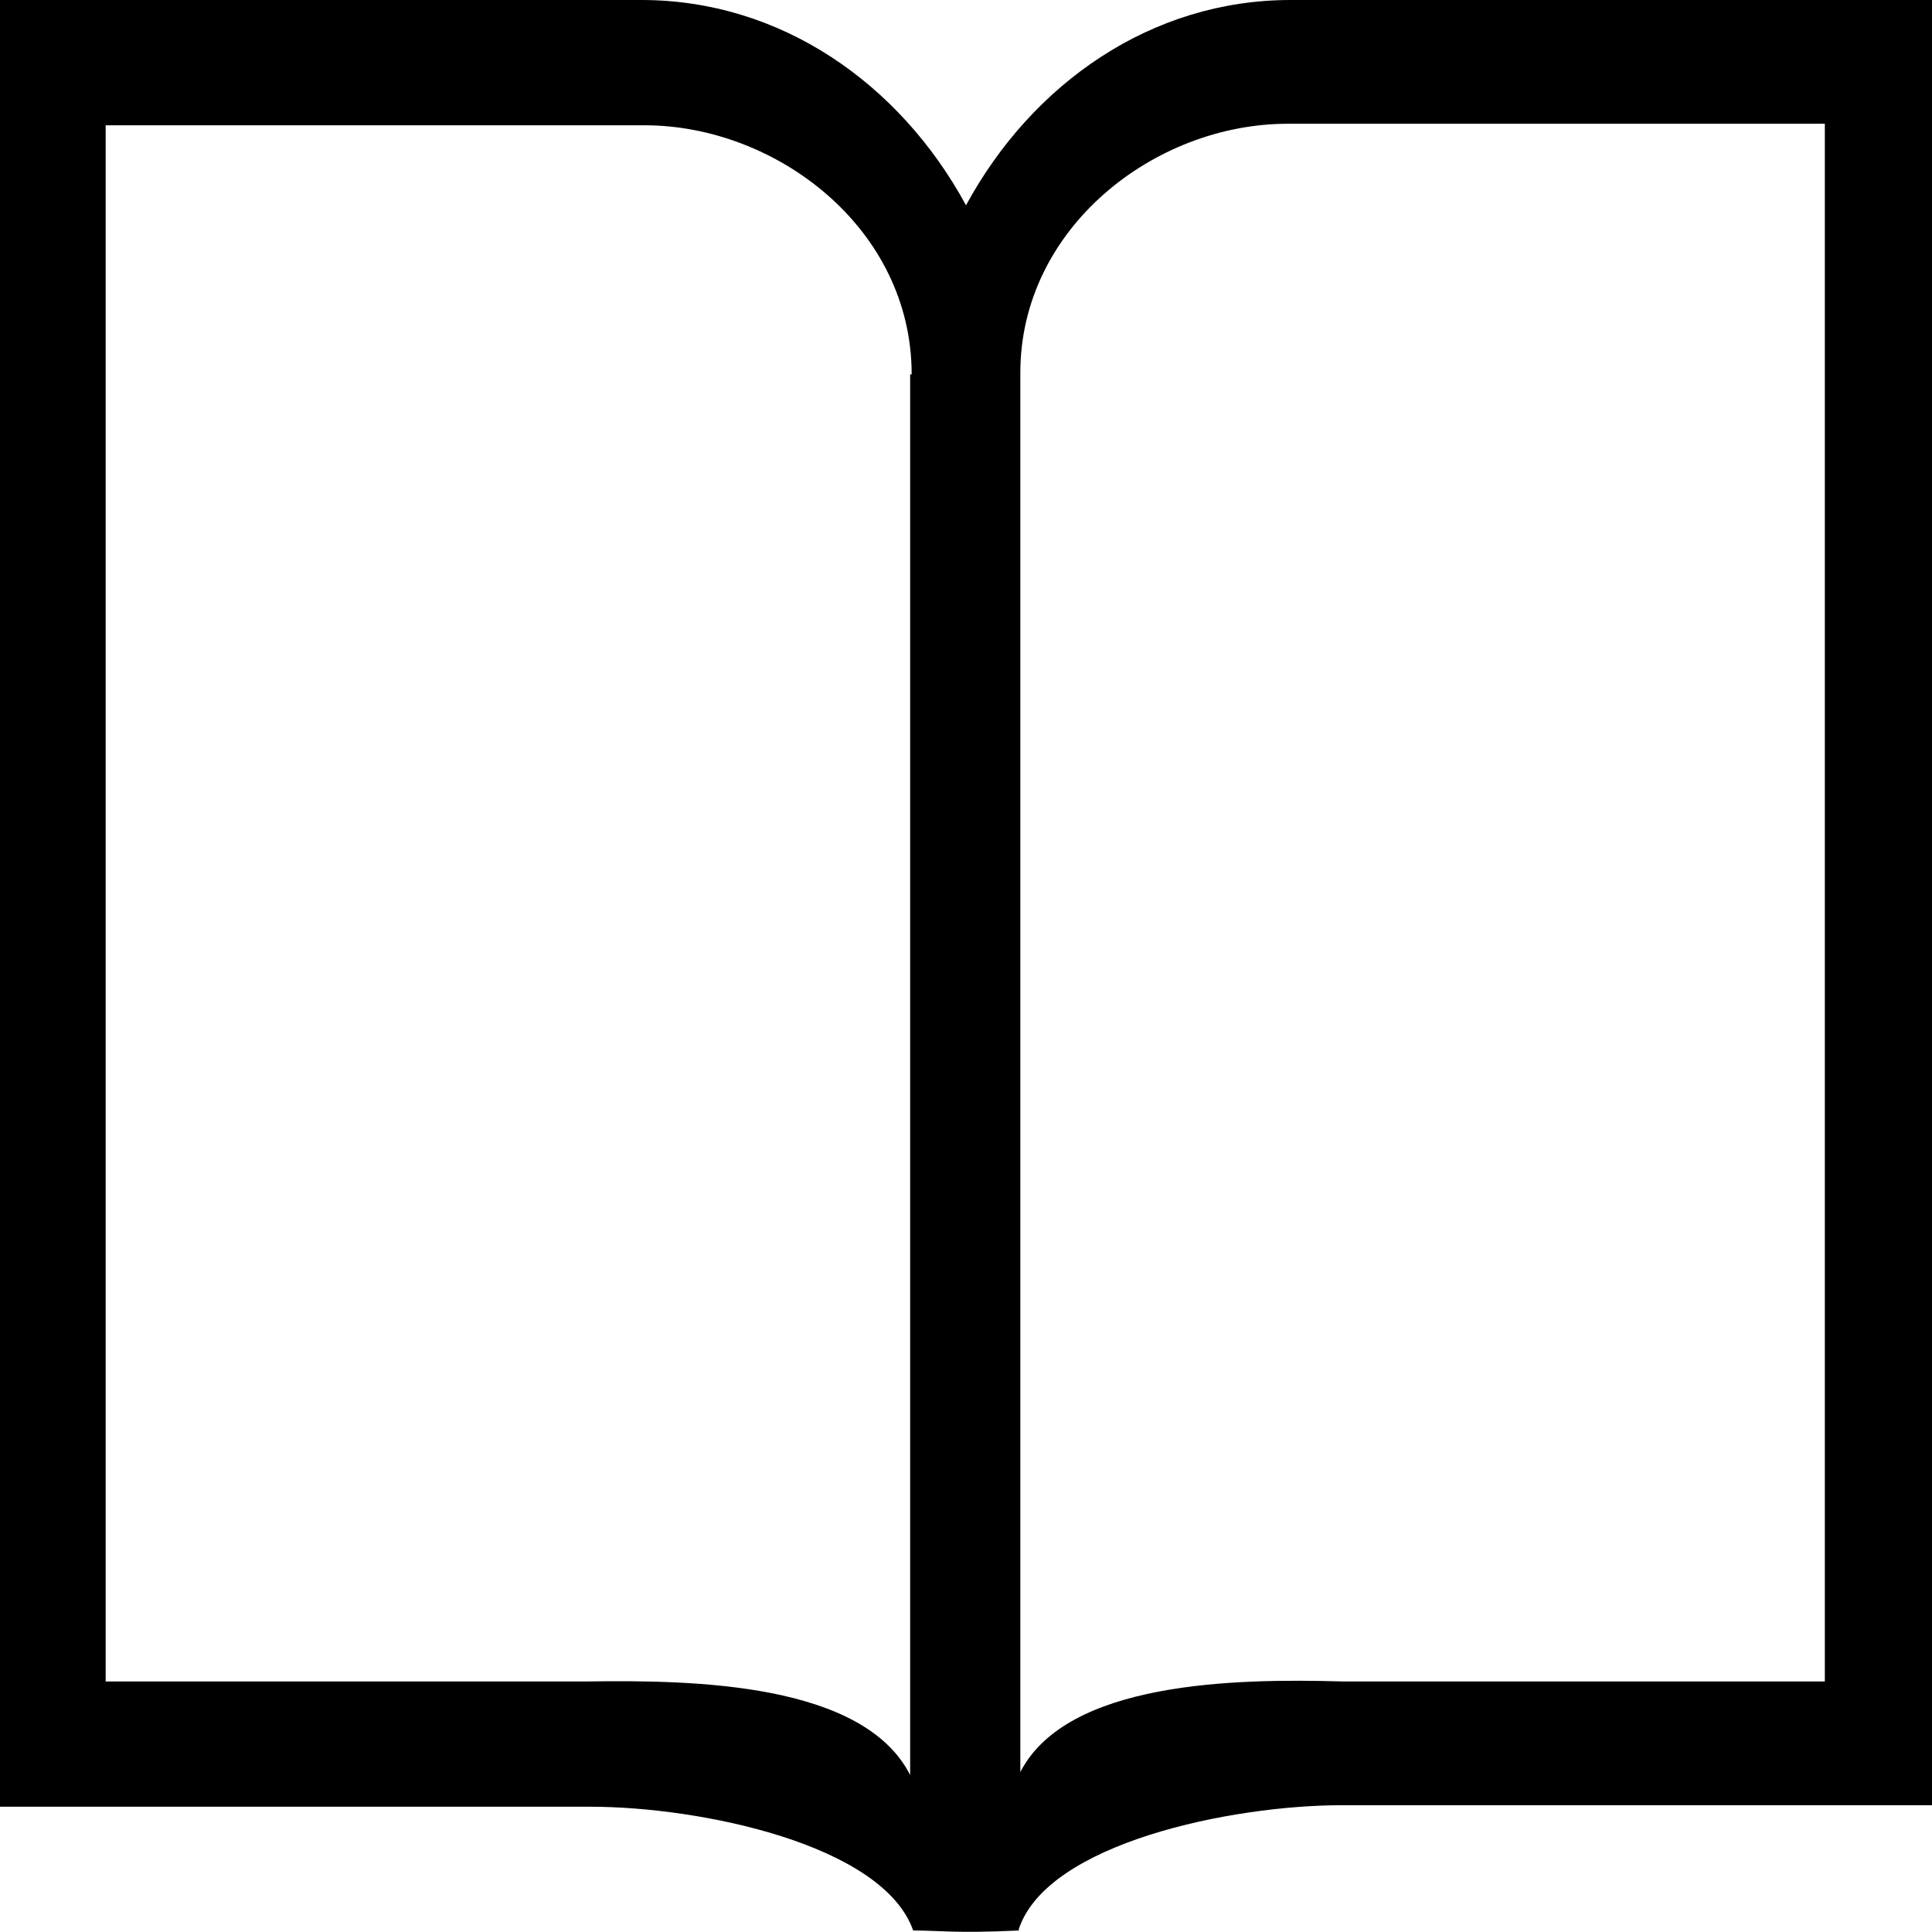
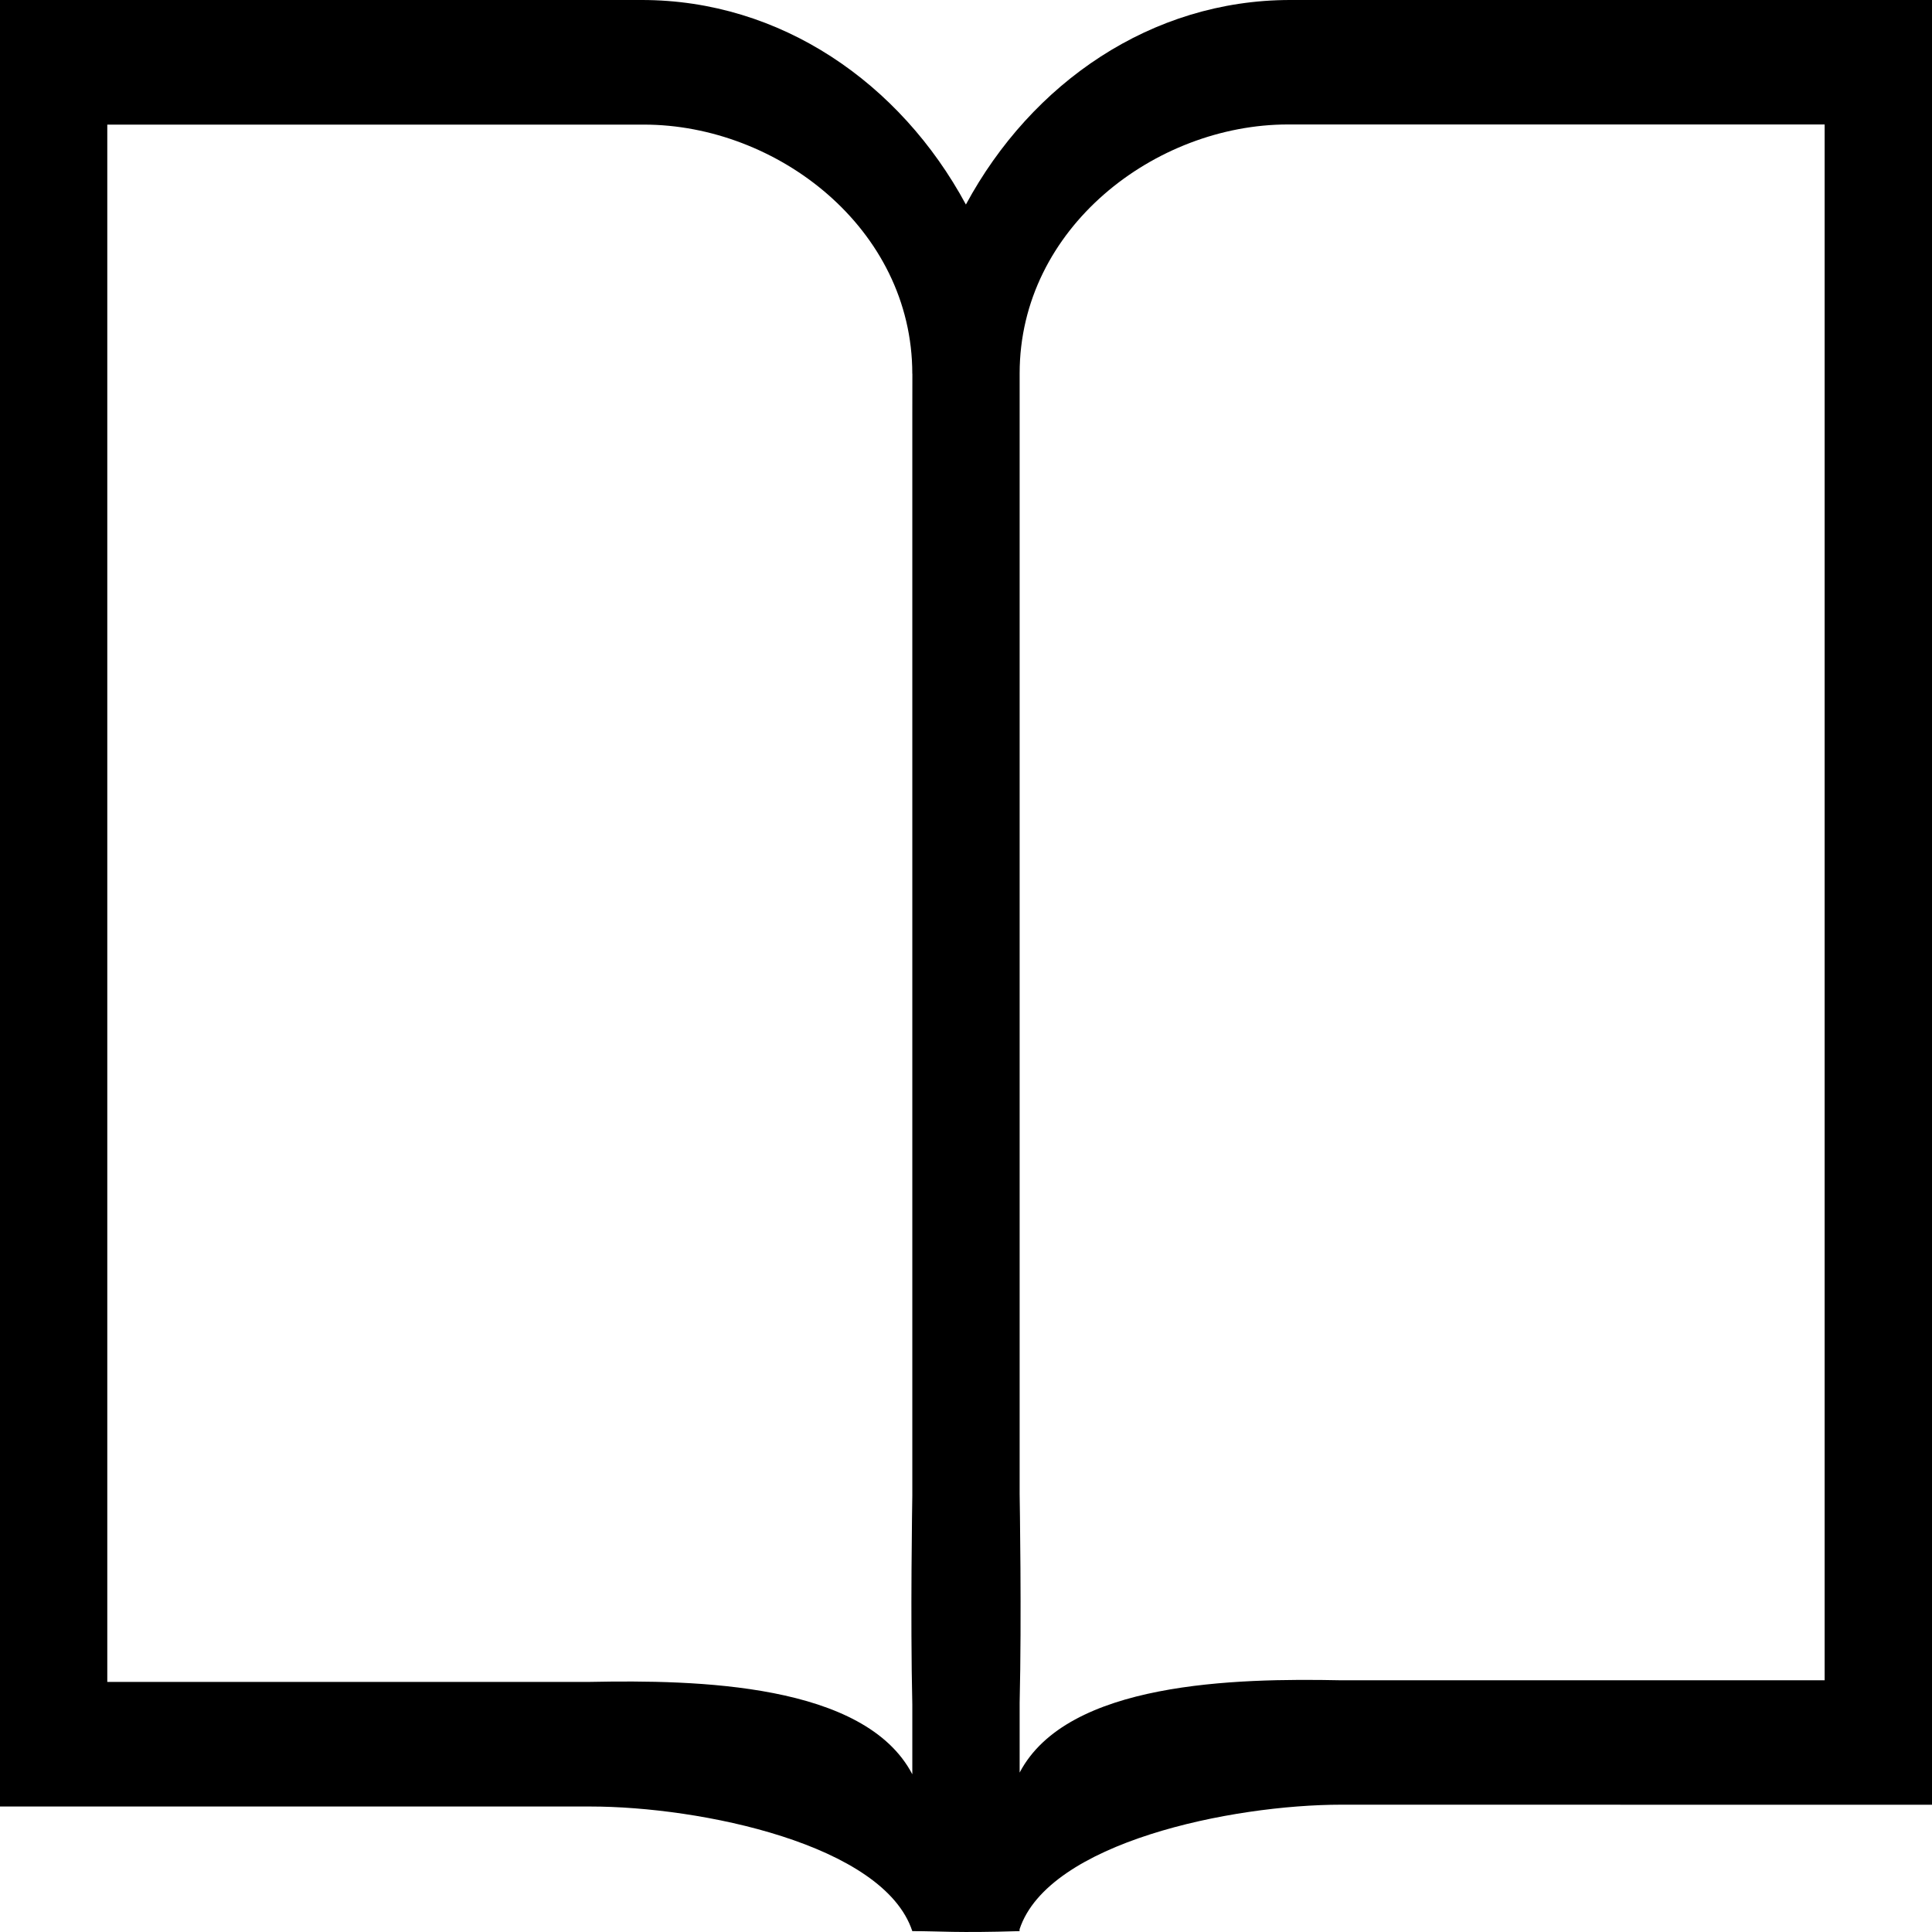
<svg xmlns="http://www.w3.org/2000/svg" width="128" height="128">
-   <path d="M88.9 119.6c-7.3 0-19.5 2.5-21.4 8.2v.1c-4.2.2-5.2 0-7 0-2-5.7-14.1-8.2-21.4-8.2H0V0h42.5C51.7 0 59.6 5.5 64 13.6 68.4 5.5 76.3 0 85.5 0H128v119.6H88.9zM60.4 24.8c0-9.7-9-16.5-17.7-16.5H7v103.1h32c7-.1 18.2.1 21.3 6.2v-4.7-88.1zM121 8.2H85.3c-8.8 0-17.7 6.9-17.7 16.5V117.4c3.1-6 14.2-6.2 21.3-6h32V8.1z" />
+   <path d="M88.883 119.565c-7.284 0-19.434 2.495-21.333 8.25v.127c-4.232.13-5.222 0-7.108 0-1.895-5.76-14.045-8.256-21.333-8.256H0V0h42.523c9.179 0 17.109 5.47 21.47 13.551C68.352 5.475 76.295 0 85.478 0H128v119.57l-39.113-.005h-.004zM60.442 24.763c0-9.651-8.978-16.507-17.777-16.507H7.108V111.43H39.11c7.054-.14 18.177.082 21.333 6.12v-4.628c-.134-5.722-.004-13.522 0-13.832V27.413l.004-2.655-.004.005zm60.442-16.517h-35.55c-8.802 0-17.78 6.856-17.78 16.493v74.259c.004.32.138 8.115 0 13.813v4.627c3.155-6.022 14.279-6.26 21.333-6.114h32V8.25l-.003-.005z" />
</svg>
